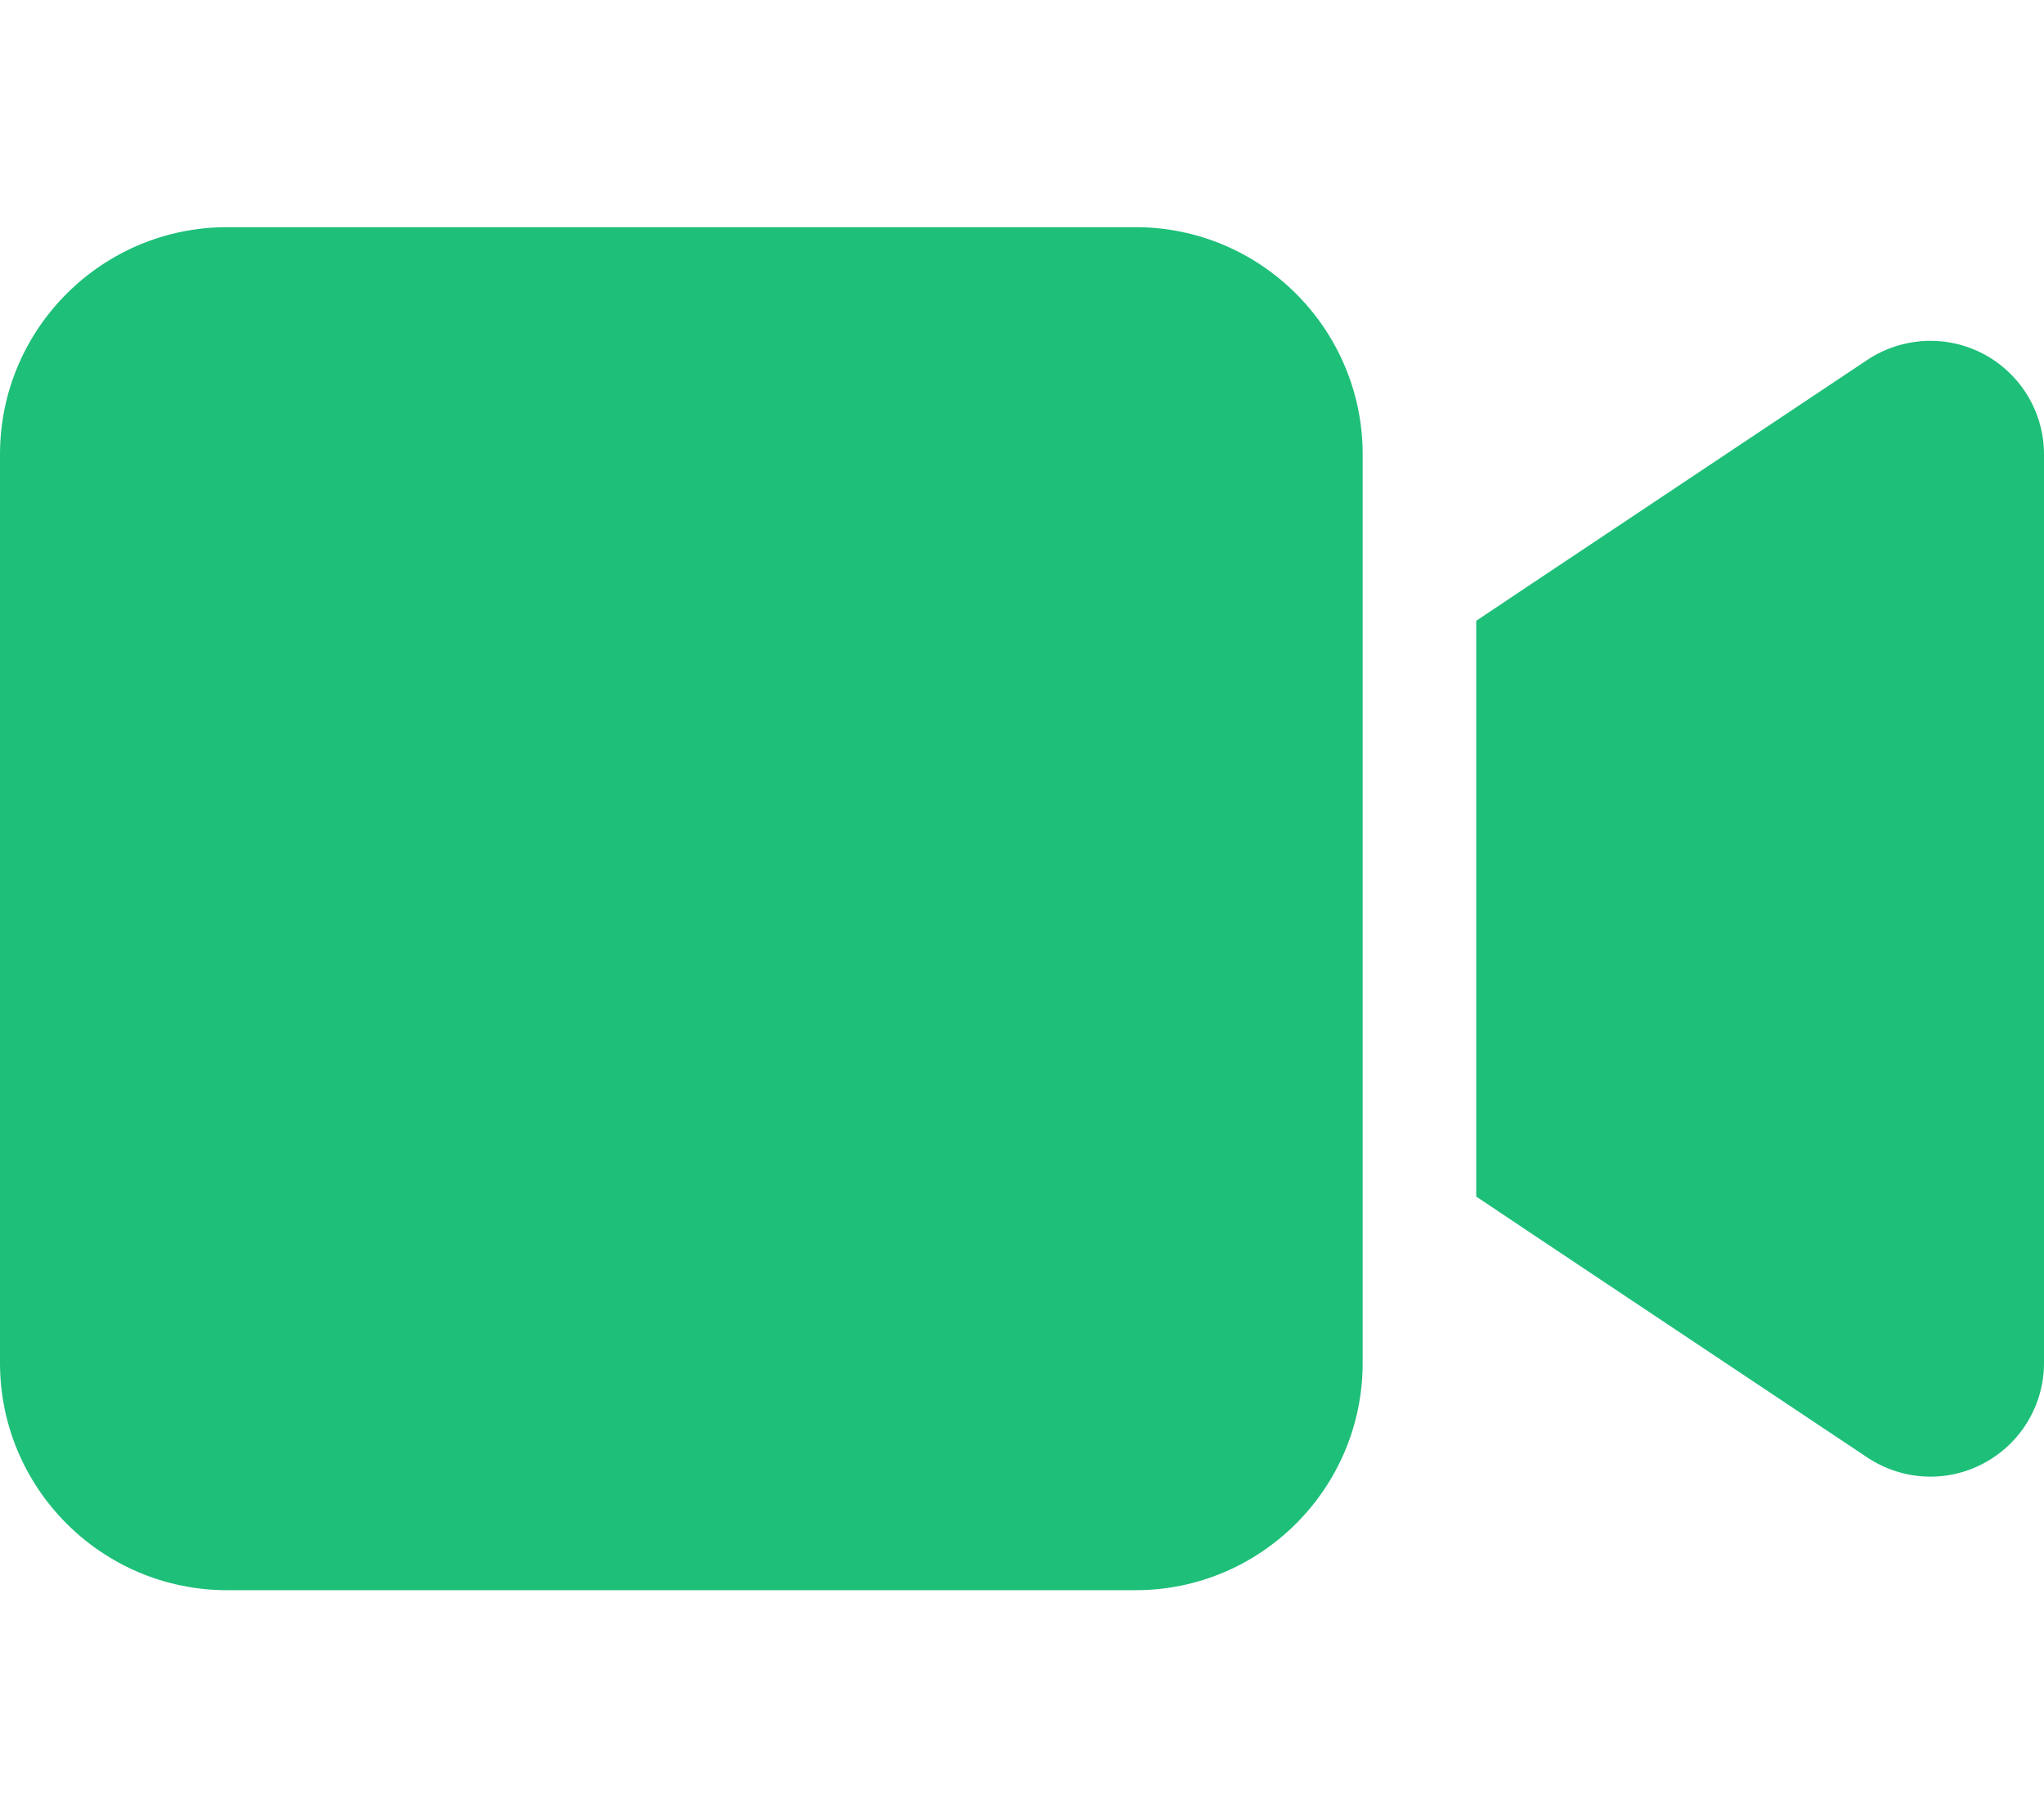
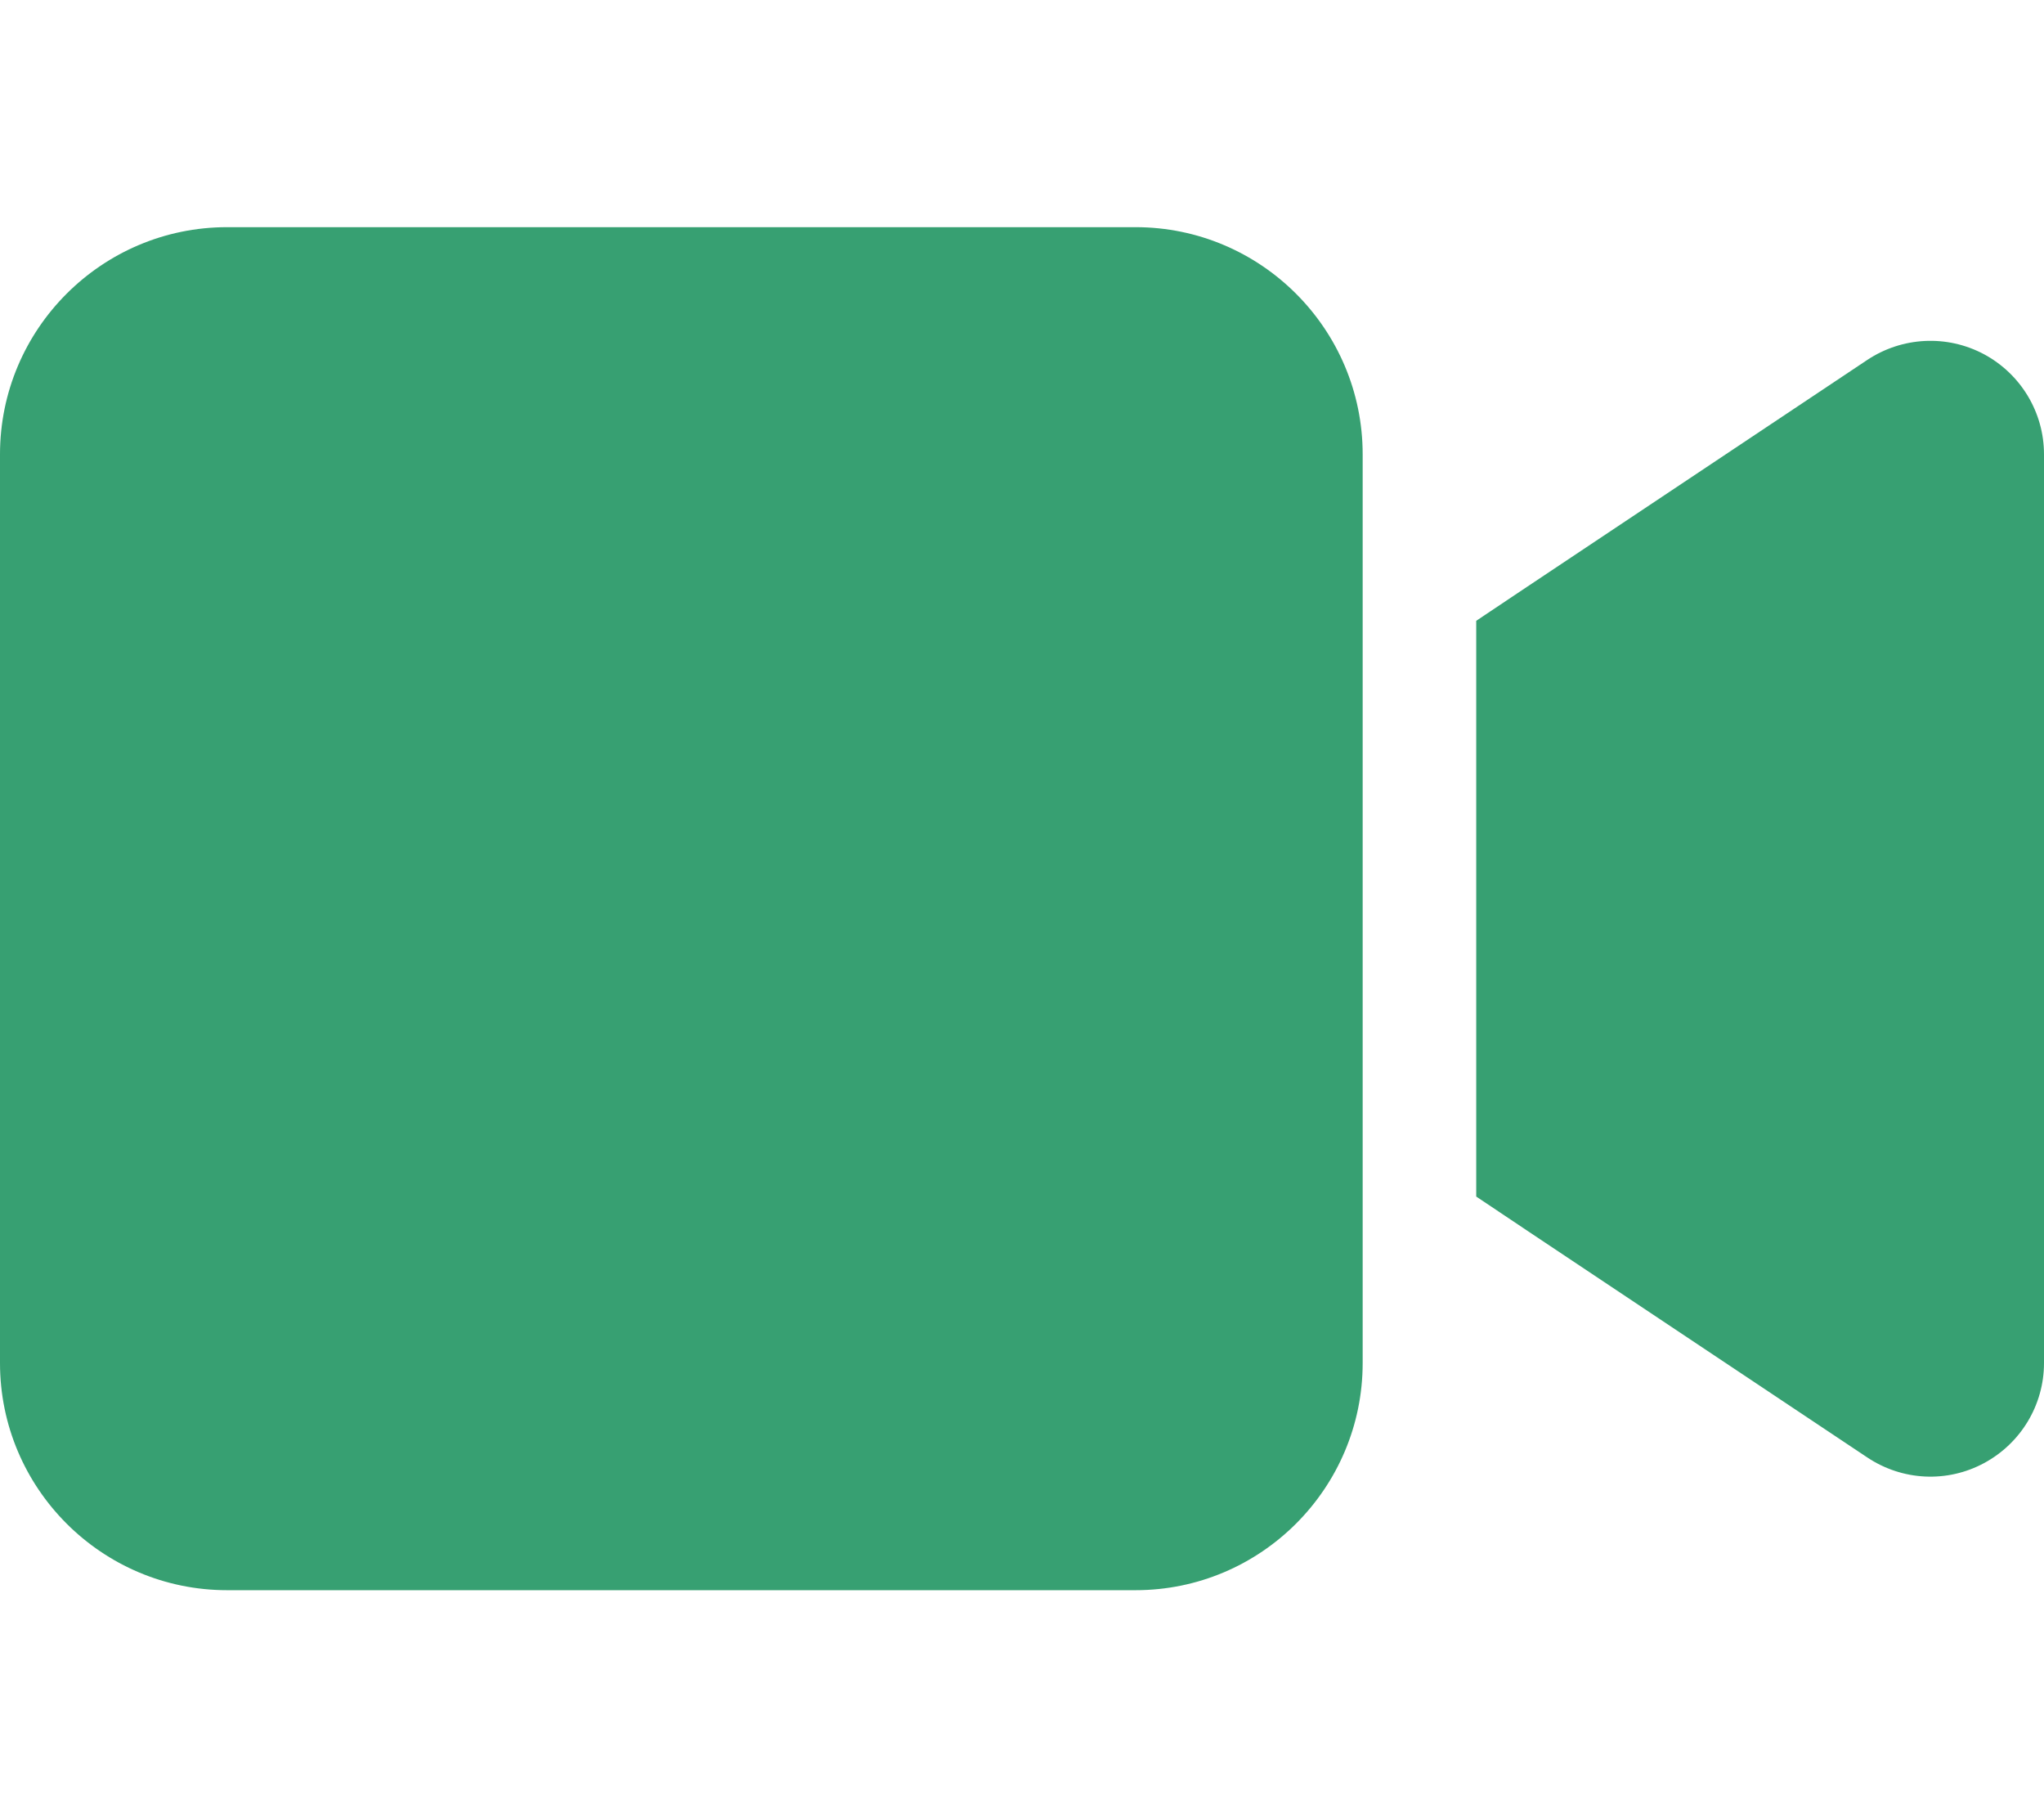
- <svg xmlns="http://www.w3.org/2000/svg" viewBox="0 0 576 512" fill="#1ebf79">
+ <svg xmlns="http://www.w3.org/2000/svg" viewBox="0 0 576 512" fill="#37a072">
  <path d="M0 128C0 92.7 28.7 64 64 64H320c35.3 0 64 28.7 64 64V384c0 35.3-28.7 64-64 64H64c-35.3 0-64-28.7-64-64V128zM559.1 99.8c10.4 5.6 16.9 16.4 16.9 28.2V384c0 11.8-6.5 22.6-16.9 28.2s-23 5-32.9-1.6l-96-64L416 337.1V320 192 174.9l14.2-9.5 96-64c9.8-6.5 22.4-7.2 32.9-1.6z" />
</svg>
